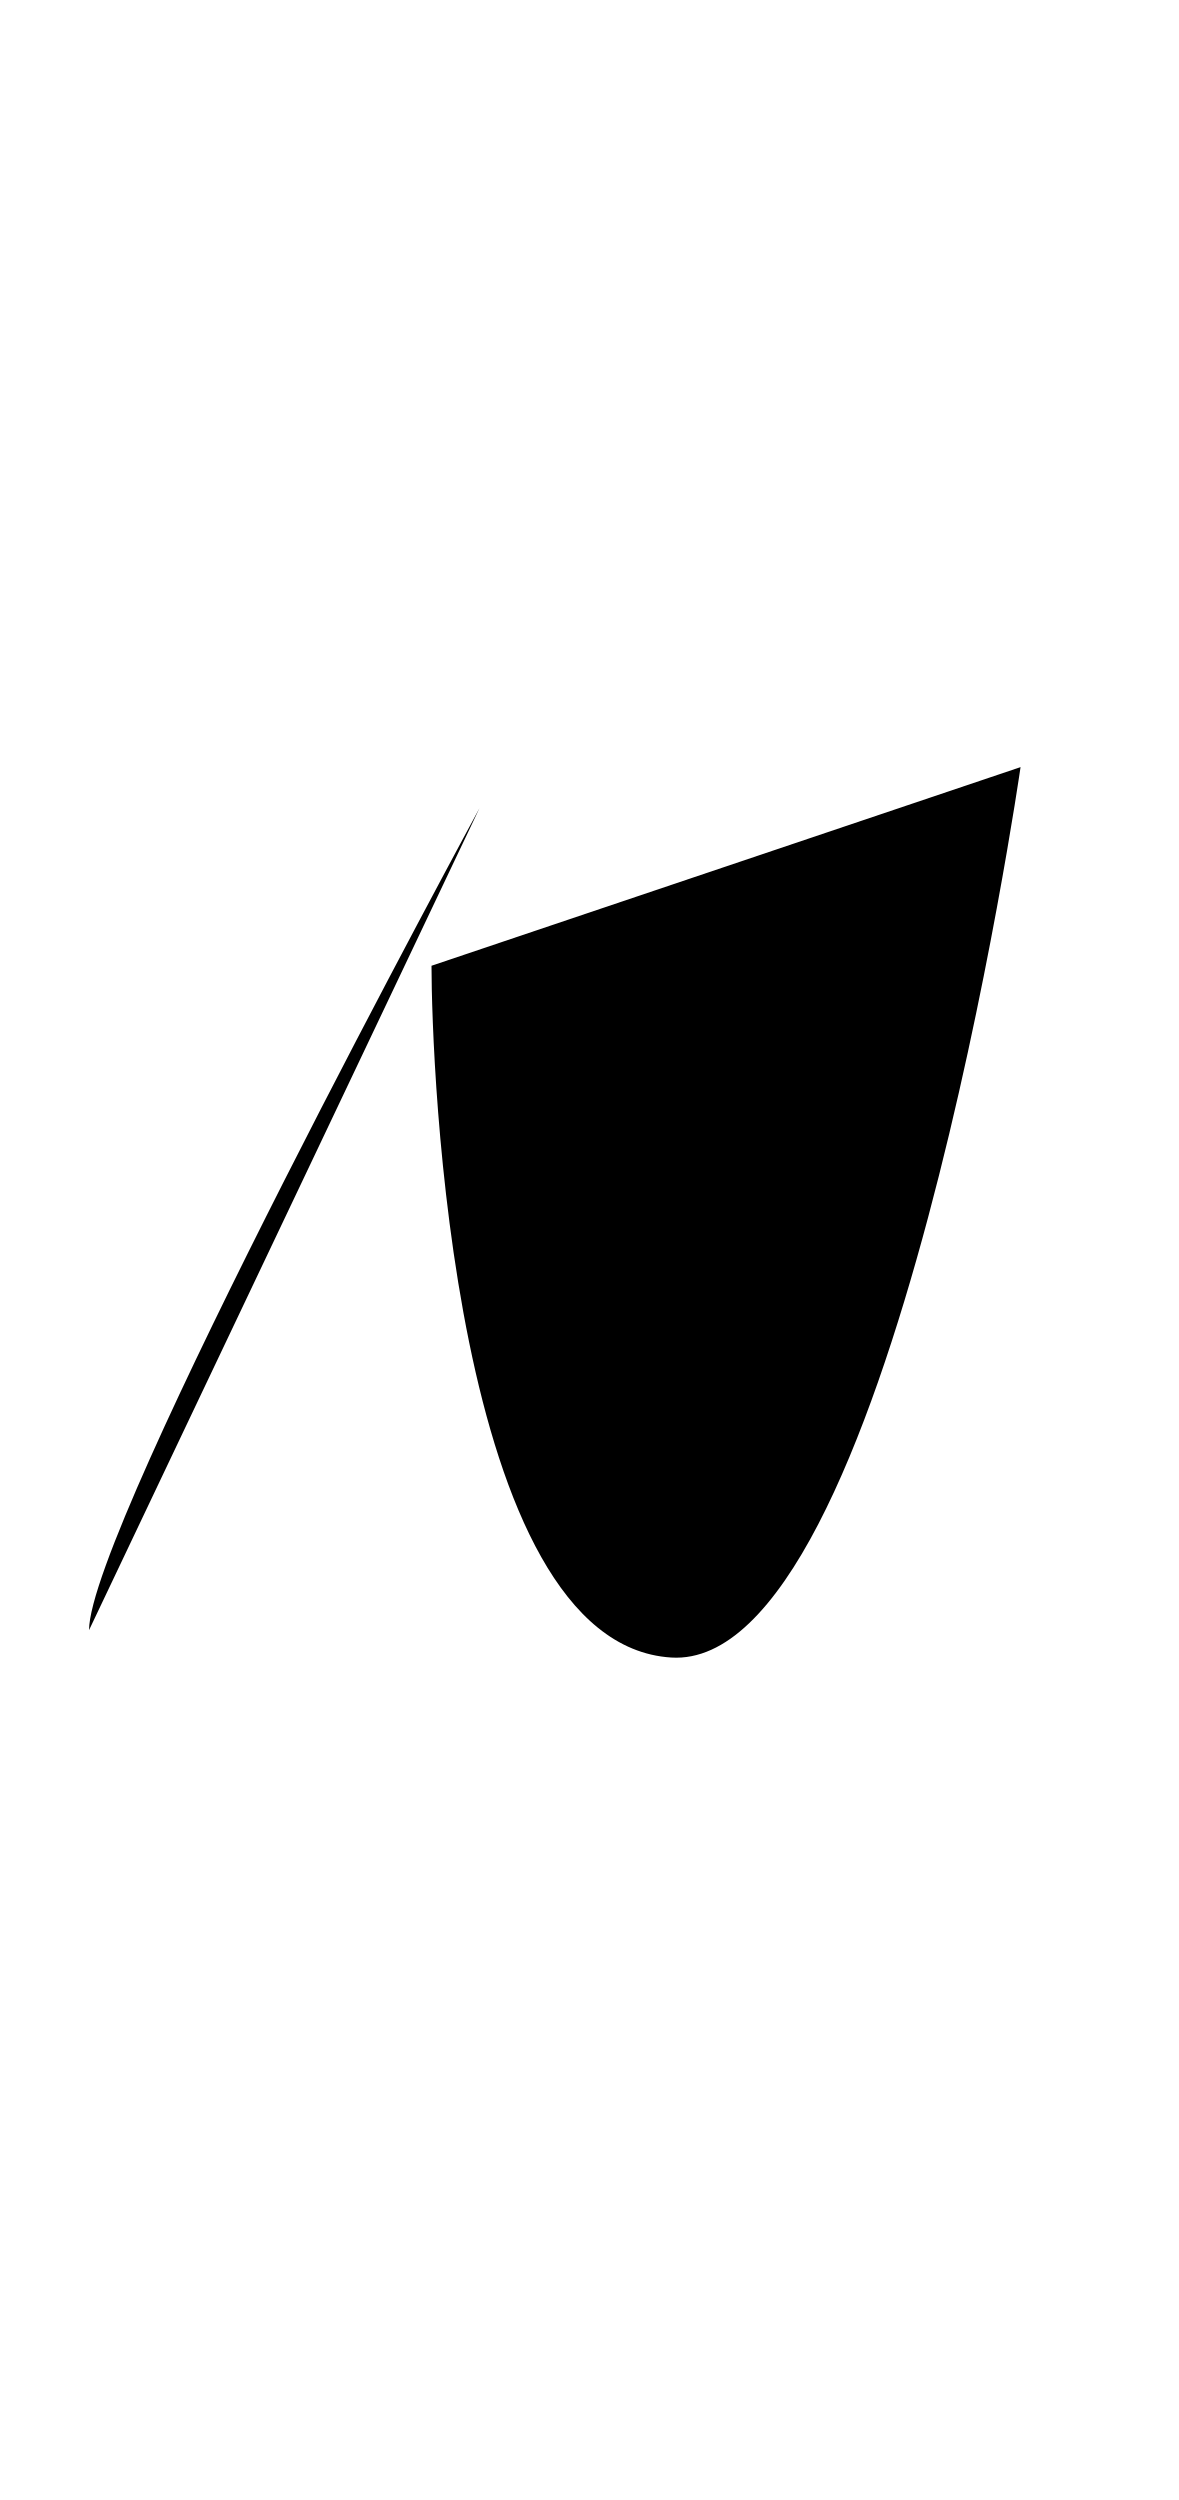
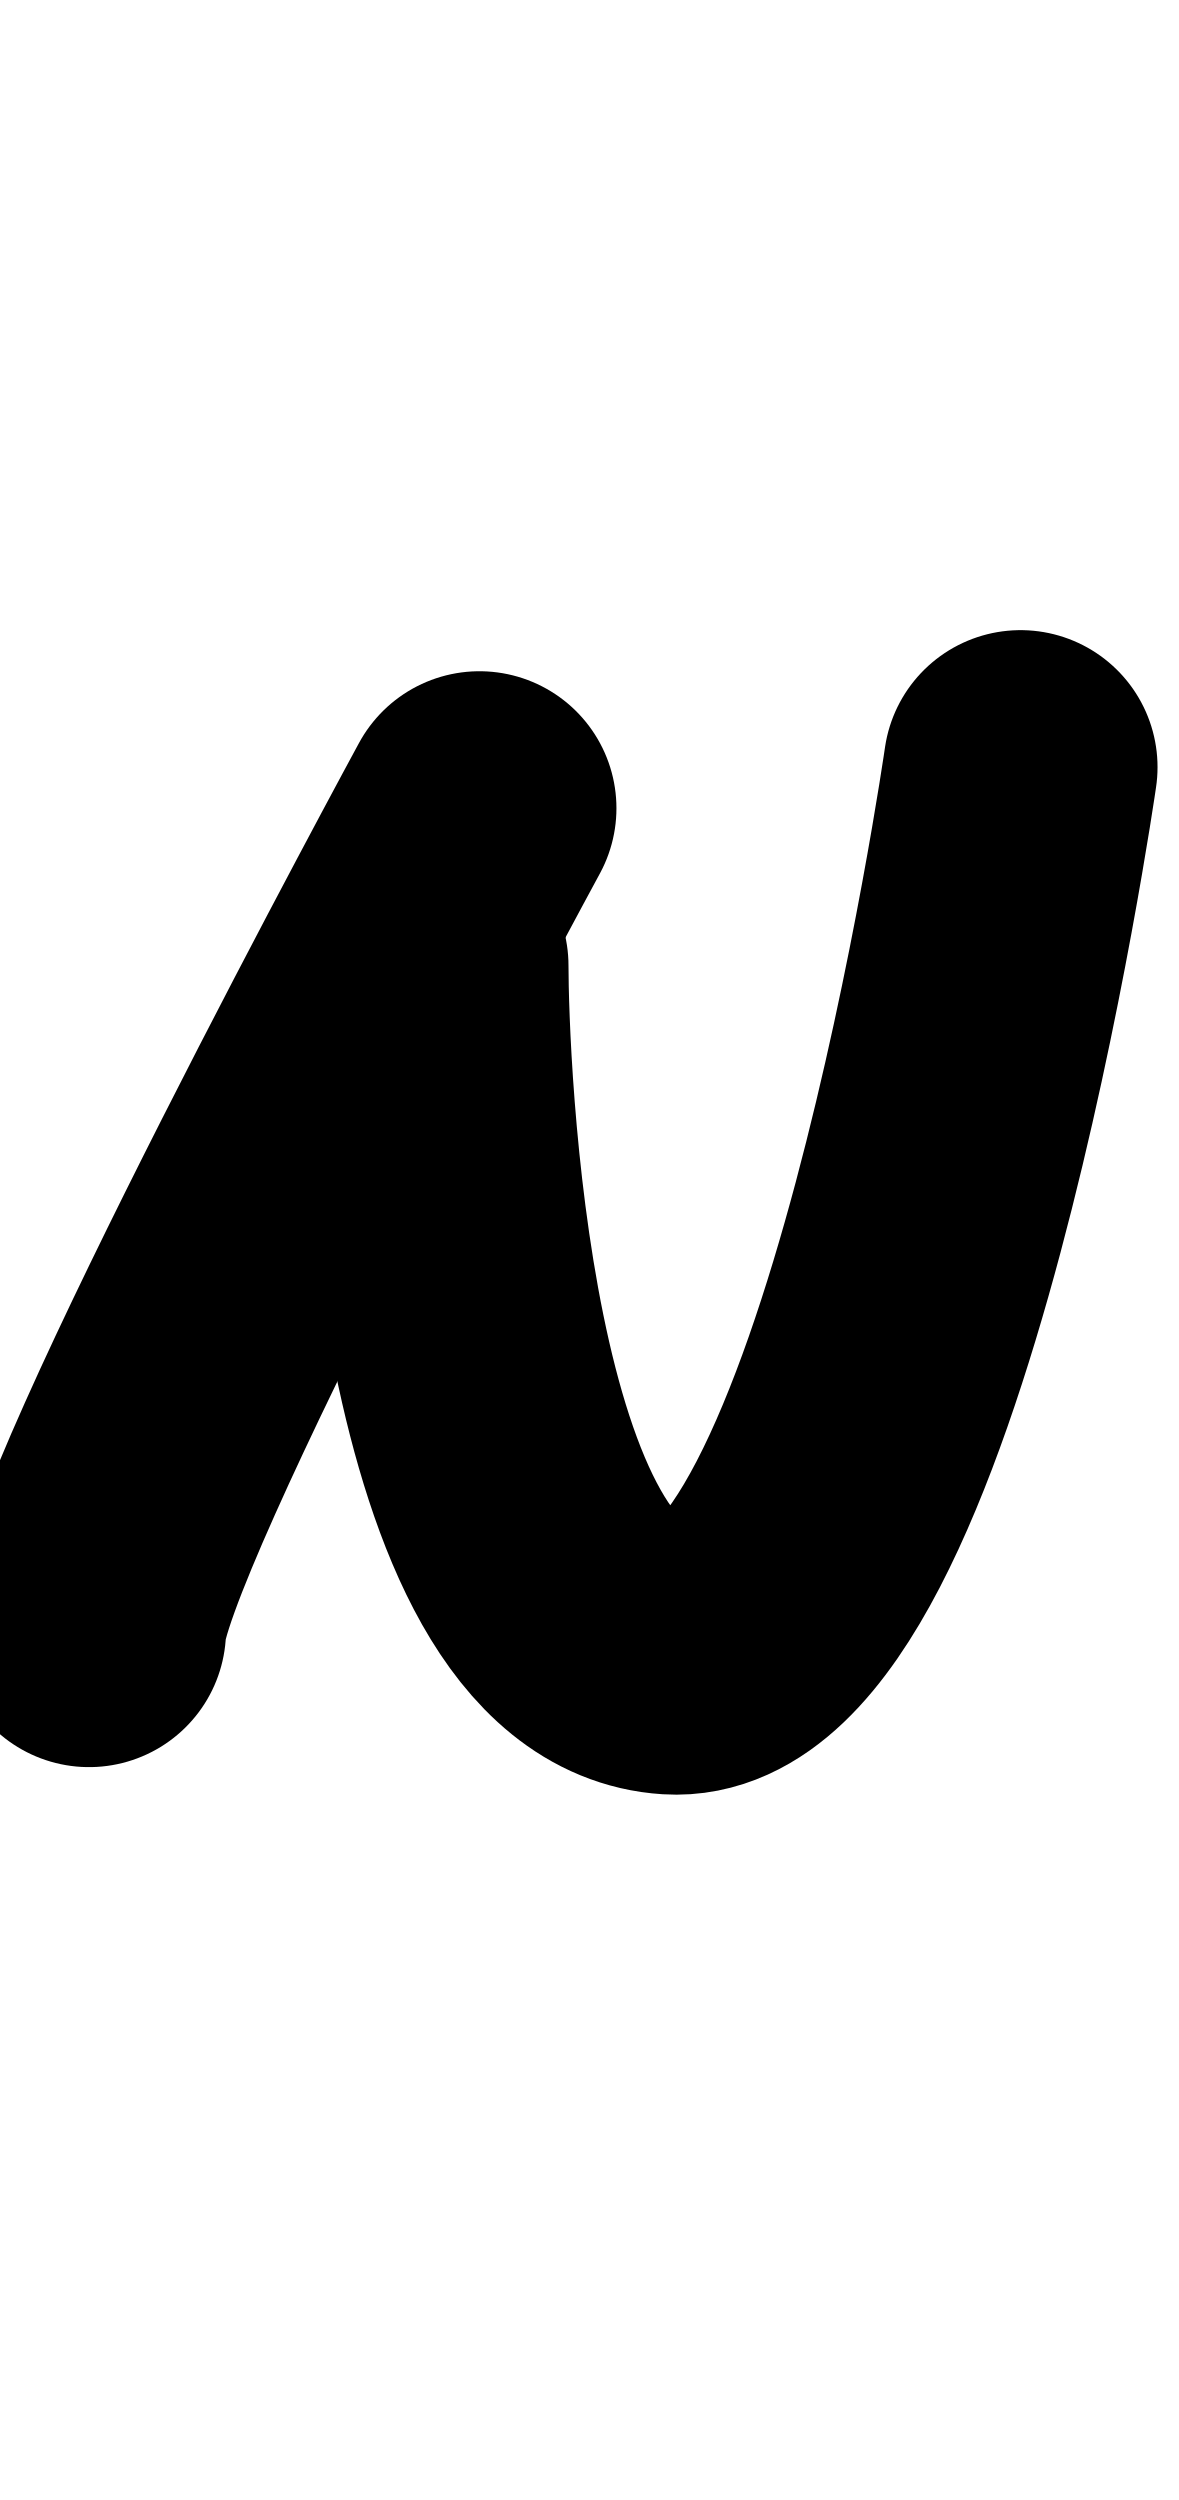
<svg xmlns="http://www.w3.org/2000/svg" version="1.1" id="Layer_1" x="0px" y="0px" viewBox="0 0 17.2 36.5" enable-background="new 0 0 17.2 36.5" xml:space="preserve">
-   <path d="  M1.3,23.8C1.3,22.3,7,11.8,7,11.8" />
-   <path d="  M6.3,14.1c0,1.4,0.3,9.9,3.5,10.1s5.1-13,5.1-13" />
+   <path fill="none" stroke="#000000" stroke-width="4" stroke-linecap="round" stroke-linejoin="round" stroke-miterlimit="10" d="  M1.3,23.8C1.3,22.3,7,11.8,7,11.8" />
+   <path fill="none" stroke="#000000" stroke-width="4" stroke-linecap="round" stroke-linejoin="round" stroke-miterlimit="10" d="  M6.3,14.1c0,1.4,0.3,9.9,3.5,10.1s5.1-13,5.1-13" />
</svg>
